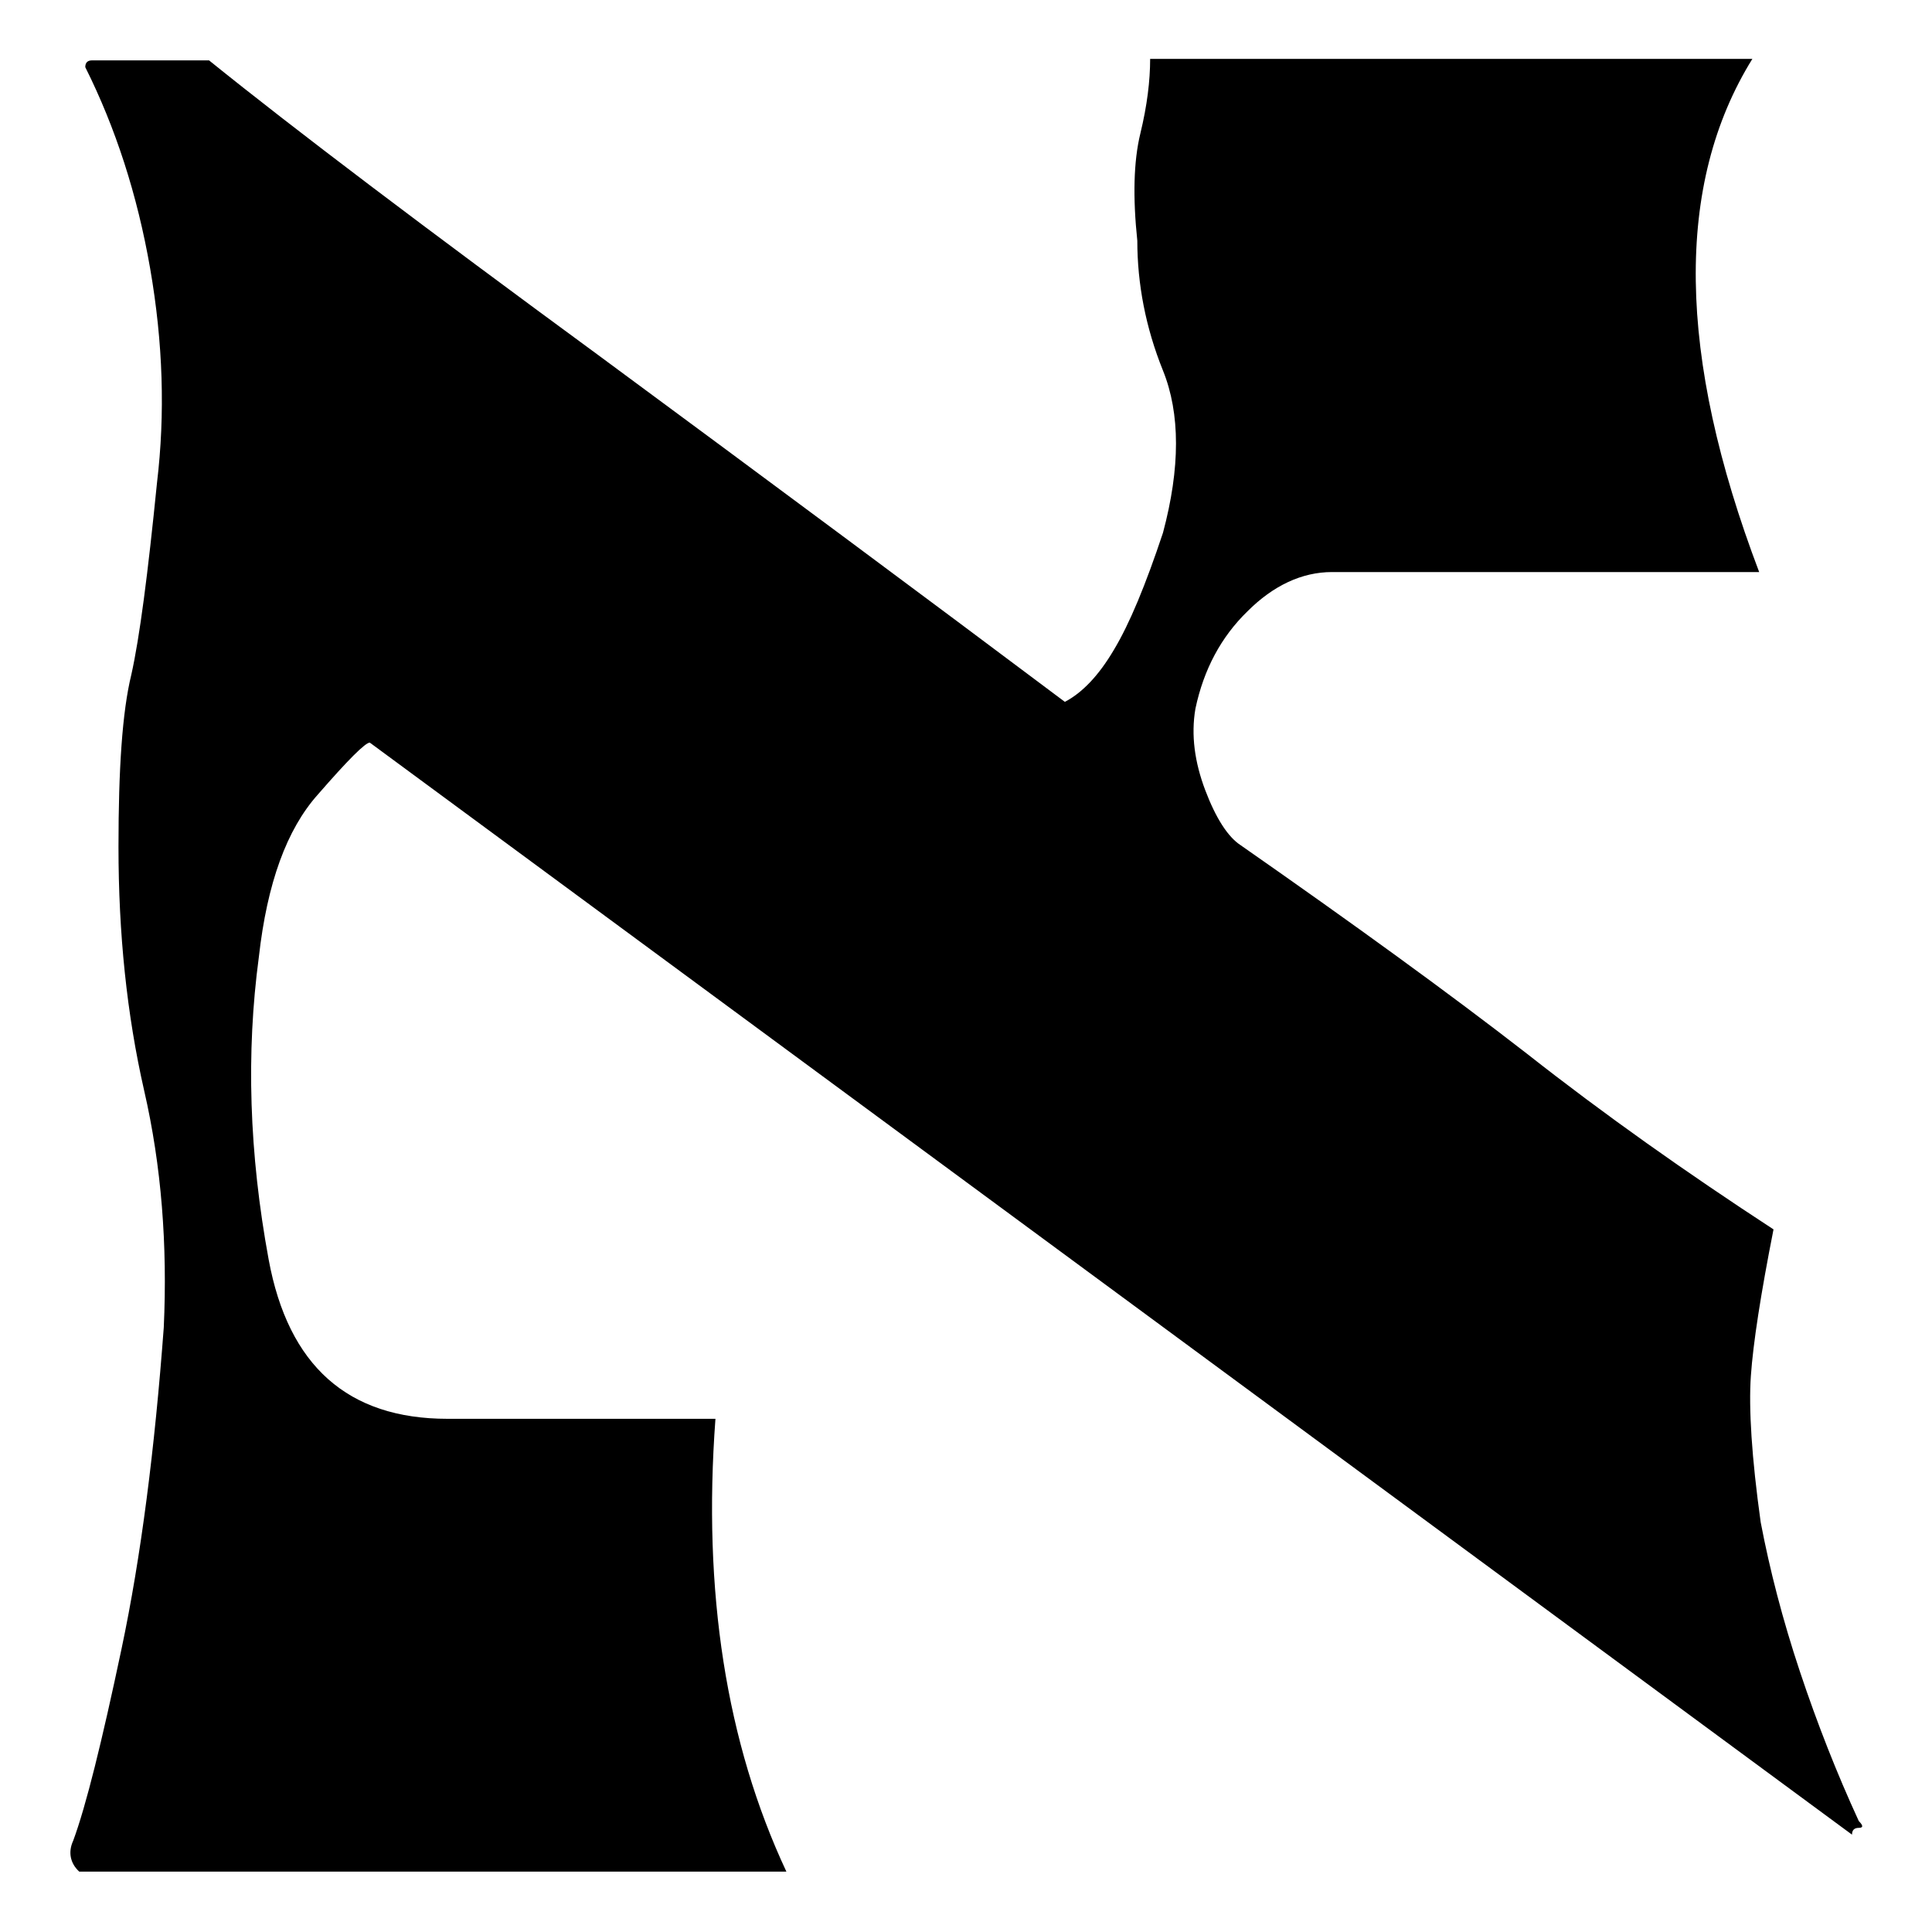
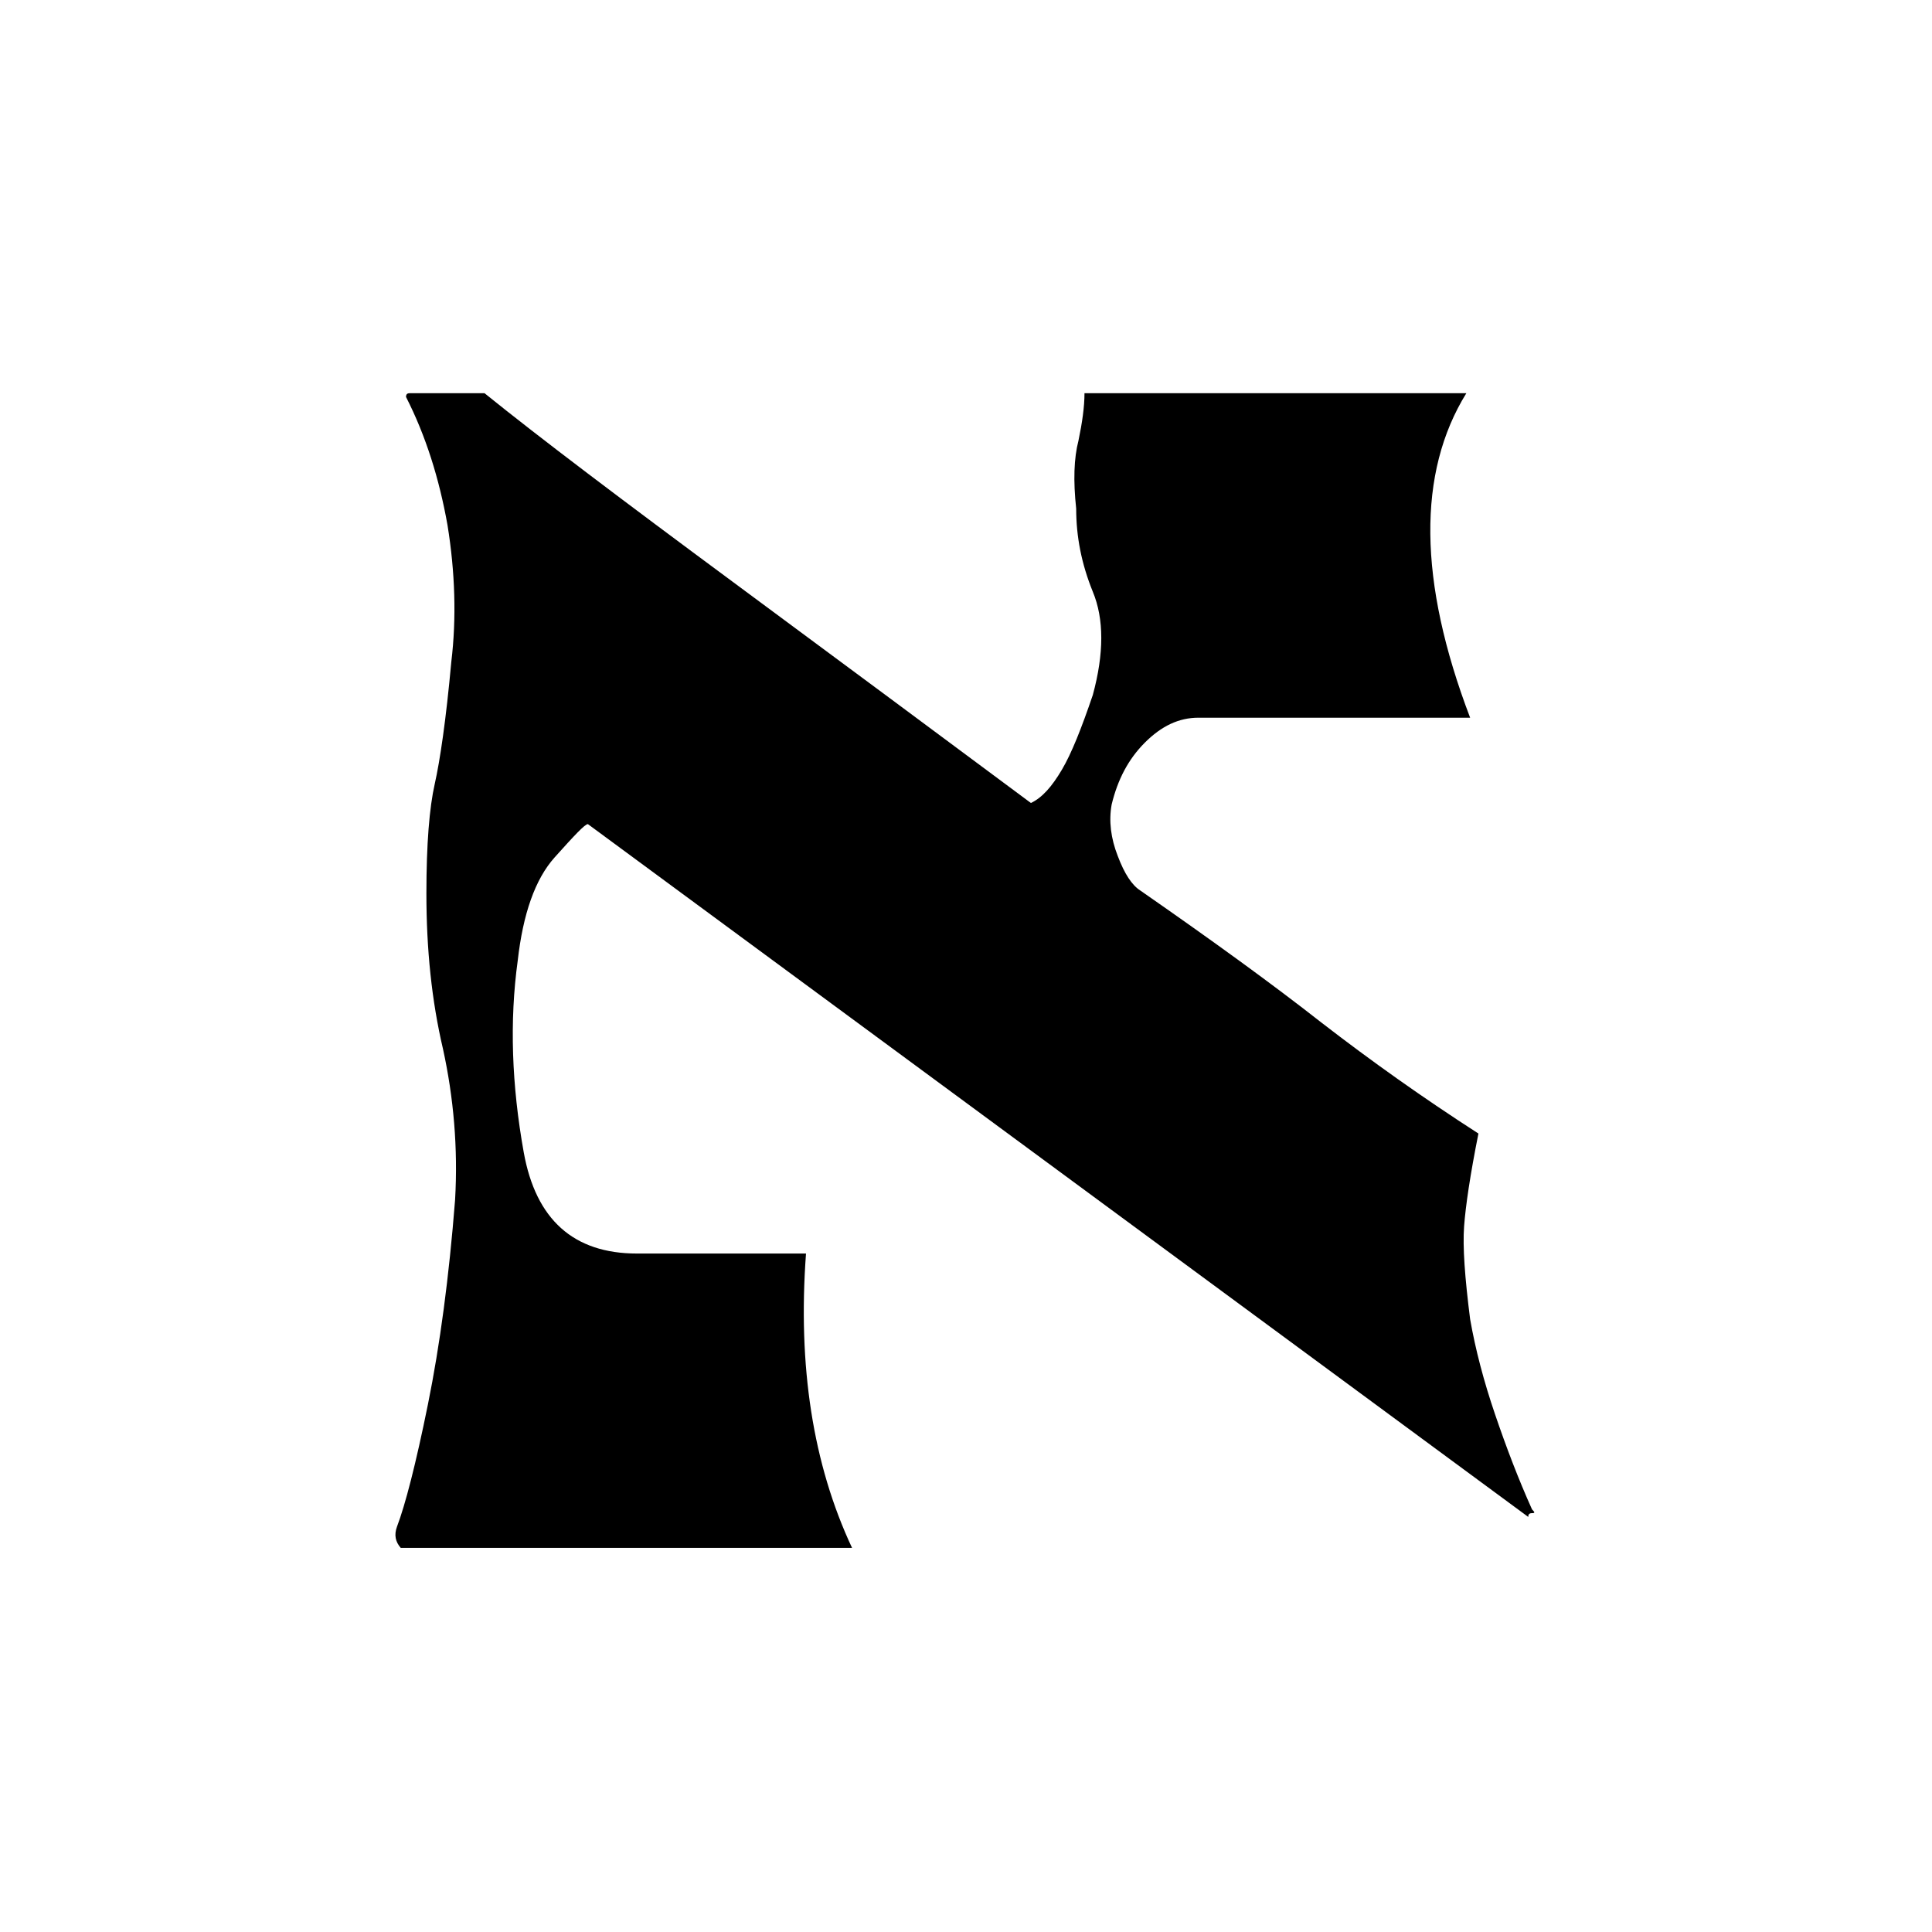
<svg xmlns="http://www.w3.org/2000/svg" viewBox="0 0 256 256">
-   <path fill="currentColor" d="M10.5 248h93.7c-8-17.1-11.1-37.1-9.4-60 -15.4 0-27.4 0-35.5 0 -13.2 0-21.1-7-23.7-21.1 -2.6-14.1-3-27.4-1.3-40.1 1.1-9.8 3.7-16.9 7.8-21.5 4-4.6 6.3-6.9 6.9-6.9l196.4 144.7c0-0.6 0.3-0.9 0.9-0.9 0.6 0 0.6-0.3 0-0.9 -2.9-6.3-5.5-12.9-7.8-19.8 -2.3-6.9-4-13.5-5.2-19.8 -1.2-8.6-1.6-15.1-1.3-19.4 0.3-4.3 1.3-10.8 3-19.4 -11.5-7.5-22.4-15.2-32.7-23.3 -10.3-8-23-17.2-37.9-27.6 -1.7-1.1-3.3-3.6-4.7-7.3 -1.4-3.7-1.9-7.3-1.3-10.8 1.1-5.2 3.4-9.5 6.9-12.9 3.4-3.4 7.2-5.2 11.2-5.2 14.9 0 33.7 0 56.6 0 -10.9-28.7-11.2-51.4-0.9-68 -35.6 0-62.1 0-79.8 0 0 2.9-0.4 6.2-1.3 9.9 -0.9 3.7-1 8.5-0.4 14.2 0 5.7 1.1 11.5 3.4 17.2 2.3 5.7 2.3 12.9 0 21.5 -2.3 6.9-4.4 12-6.5 15.5 -2 3.4-4.2 5.7-6.5 6.9 -18.4-13.8-39-29.1-61.9-46C56.3 30.2 39.1 17.2 27.7 8H12.2c-0.6 0-0.9 0.3-0.9 0.9 4 8 6.9 16.9 8.6 26.7 1.7 9.8 2 19.2 0.9 28.4 -1.2 12-2.3 20.5-3.4 25.4 -1.2 4.9-1.7 12.5-1.7 22.8 0 11.5 1.1 22.2 3.4 32.3 2.3 10 3.1 20.5 2.6 31.4 -1.2 16.1-3 30.3-5.6 42.6 -2.6 12.3-4.7 20.8-6.4 25.4C9 245.4 9.3 246.9 10.5 248z" />
+   <path fill="currentColor" d="M52.6,202.3c1.1-2.9,2.5-8.3,4.1-16.2c1.6-7.9,2.8-16.9,3.6-27.1c0.4-6.9-0.2-13.6-1.6-20c-1.5-6.4-2.2-13.2-2.2-20.6 c0-6.6,0.4-11.4,1.1-14.5c0.7-3.1,1.5-8.5,2.2-16.2c0.7-5.8,0.5-11.9-0.5-18.1c-1.1-6.2-2.9-11.9-5.5-17c0-0.4,0.2-0.5,0.5-0.5h9.9 c7.3,5.9,18.3,14.2,32.9,25c14.6,10.8,27.8,20.6,39.5,29.3c1.5-0.7,2.8-2.2,4.1-4.4c1.3-2.2,2.6-5.5,4.1-9.9 c1.5-5.5,1.5-10.1,0-13.7c-1.5-3.7-2.2-7.3-2.2-11c-0.4-3.7-0.3-6.7,0.3-9c0.5-2.4,0.8-4.5,0.8-6.3c11.3,0,28.1,0,50.6,0 c-6.5,10.5-6.4,24.9,0.5,43c-14.5,0-26.5,0-36,0c-2.6,0-4.9,1.1-7.1,3.3c-2.2,2.2-3.6,4.9-4.4,8.2c-0.4,2.2-0.1,4.5,0.8,6.8 c0.9,2.4,1.9,3.9,3,4.6c9.5,6.6,17.5,12.4,24,17.5c6.6,5.1,13.5,10,20.8,14.7c-1.1,5.5-1.7,9.6-1.9,12.3c-0.2,2.7,0.1,6.8,0.8,12.3 c0.7,4,1.8,8.2,3.3,12.6c1.5,4.4,3.1,8.6,4.9,12.6c0.4,0.4,0.4,0.5,0,0.5c-0.4,0-0.5,0.2-0.5,0.5L77.9,109.2c-0.4,0-1.8,1.5-4.4,4.4 c-2.6,2.9-4.2,7.5-4.9,13.7c-1.1,8-0.8,16.5,0.8,25.4c1.6,8.9,6.6,13.4,15,13.4c5.1,0,12.4,0,22.4,0c-1.1,14.9,0.9,27.9,6.1,39H53.1 C52.4,204.3,52.2,203.4,52.6,202.3z" />
</svg>
